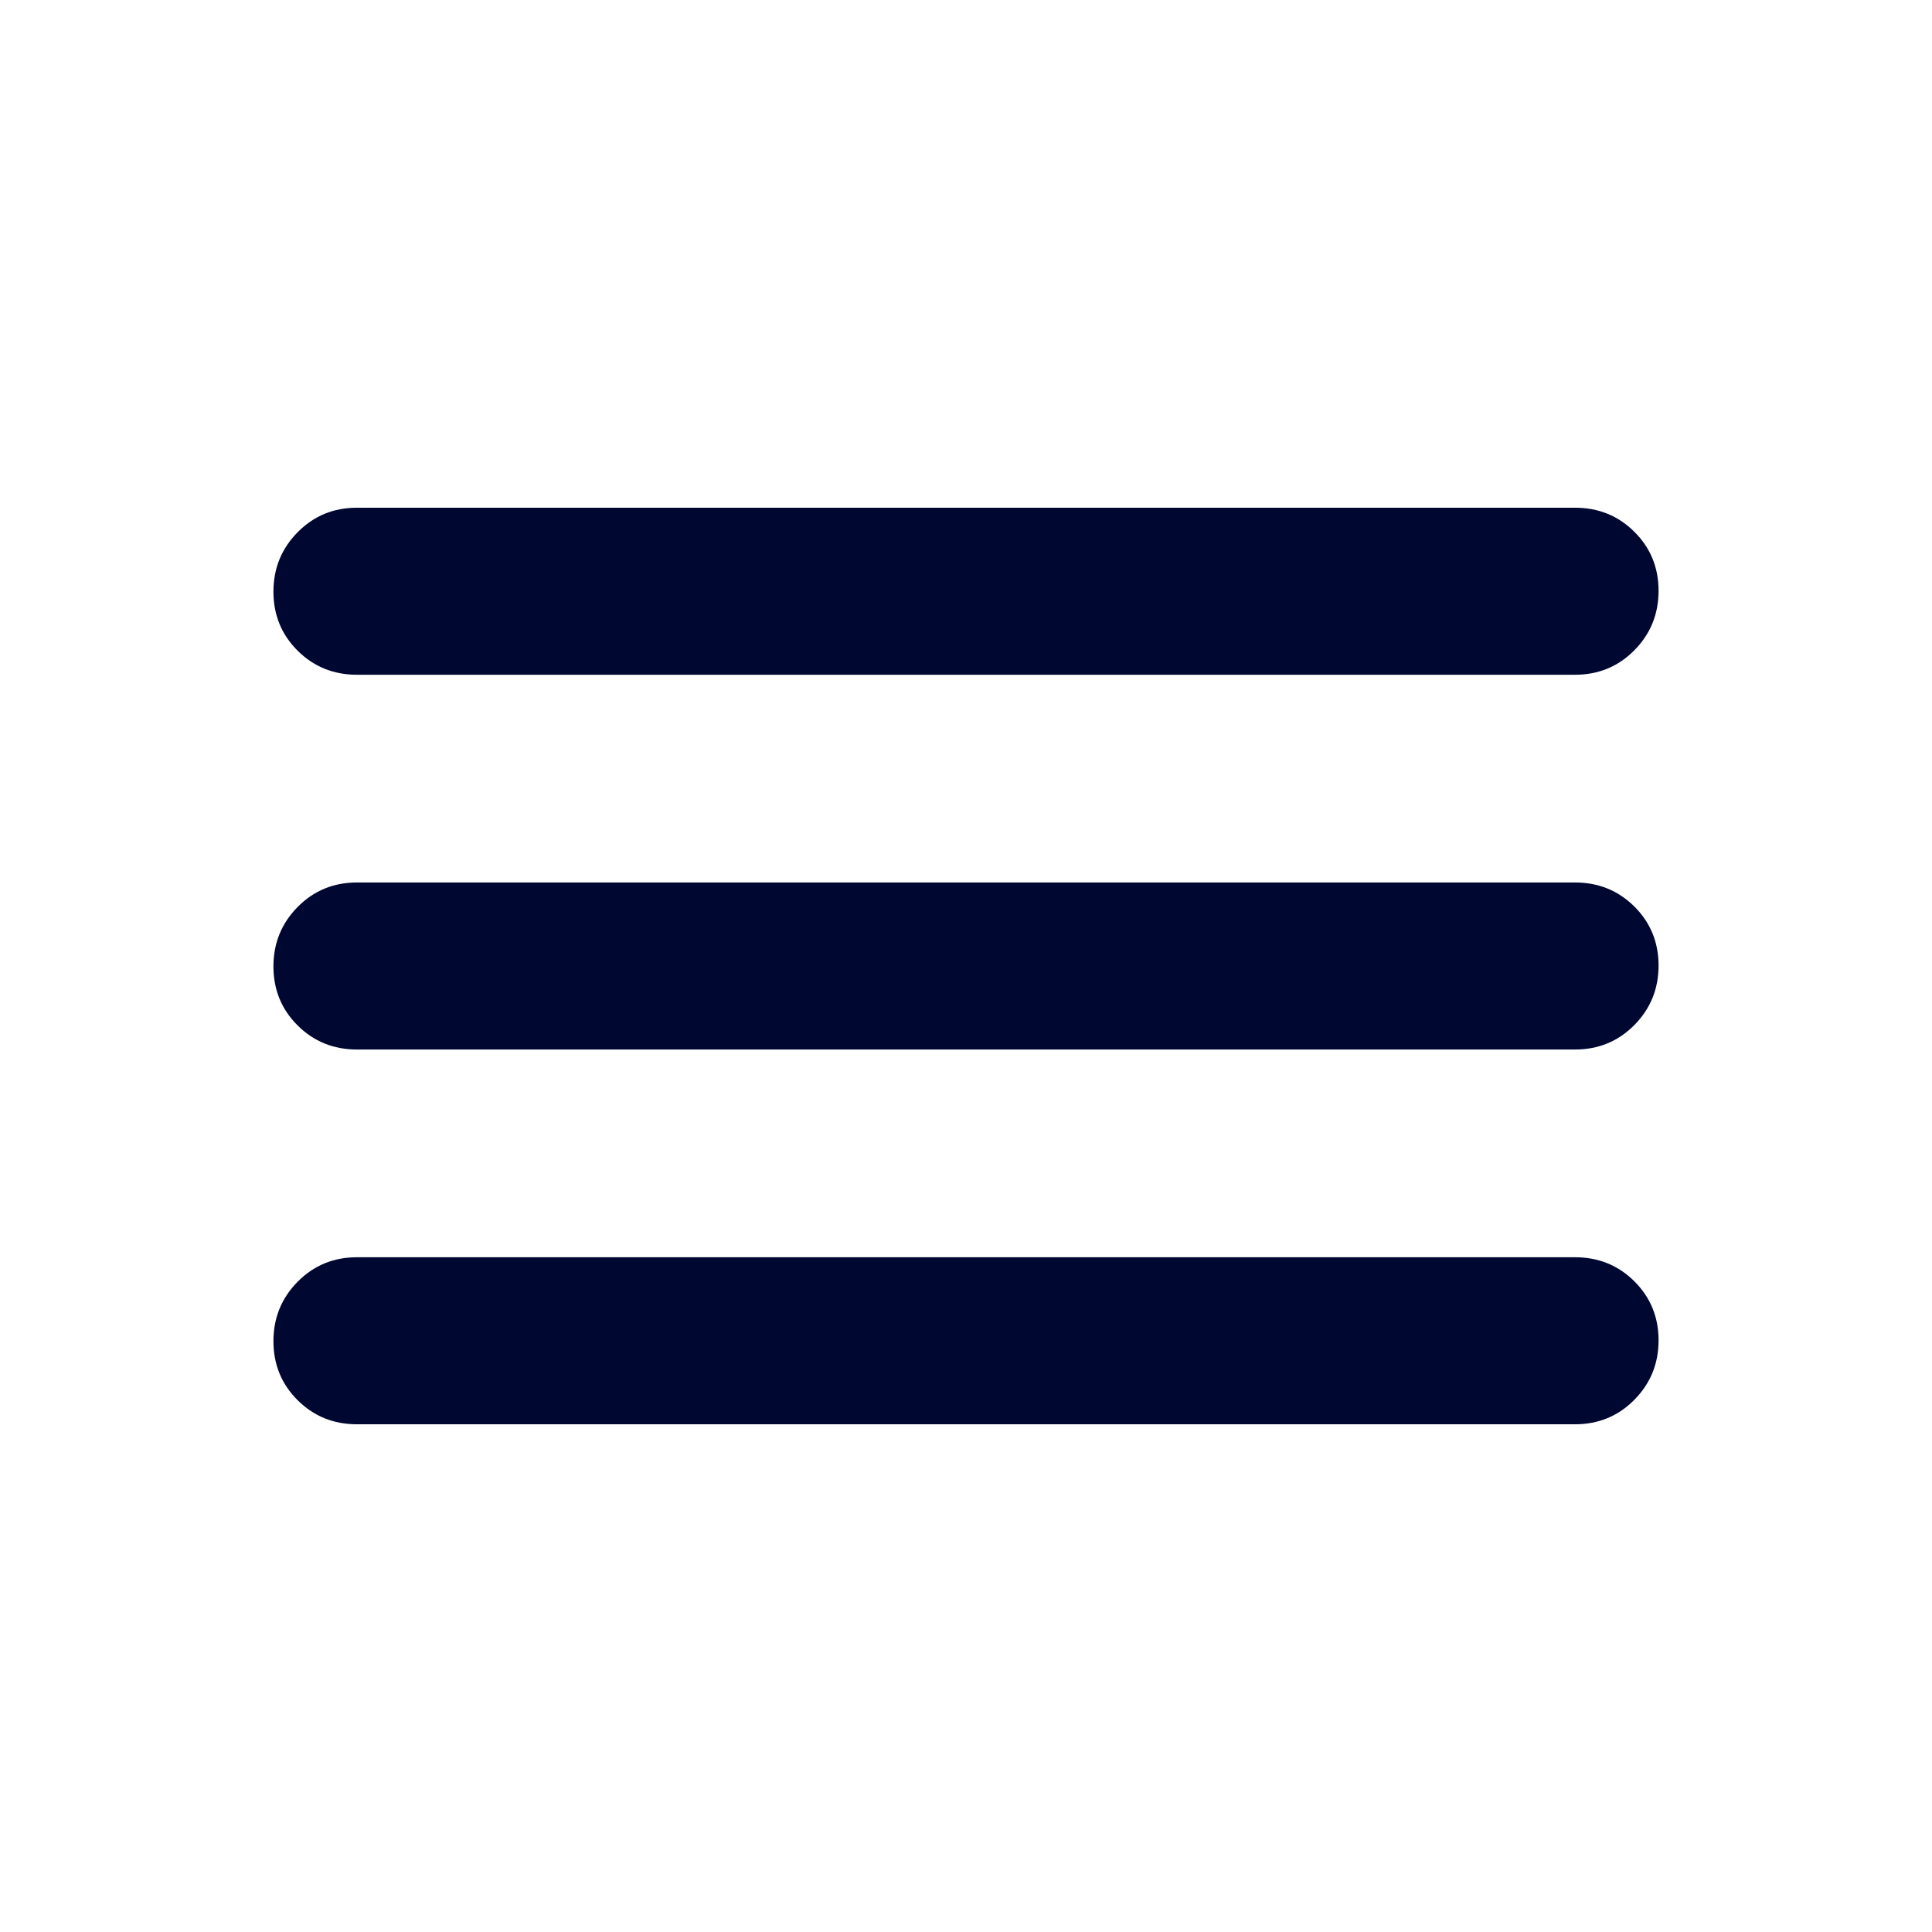
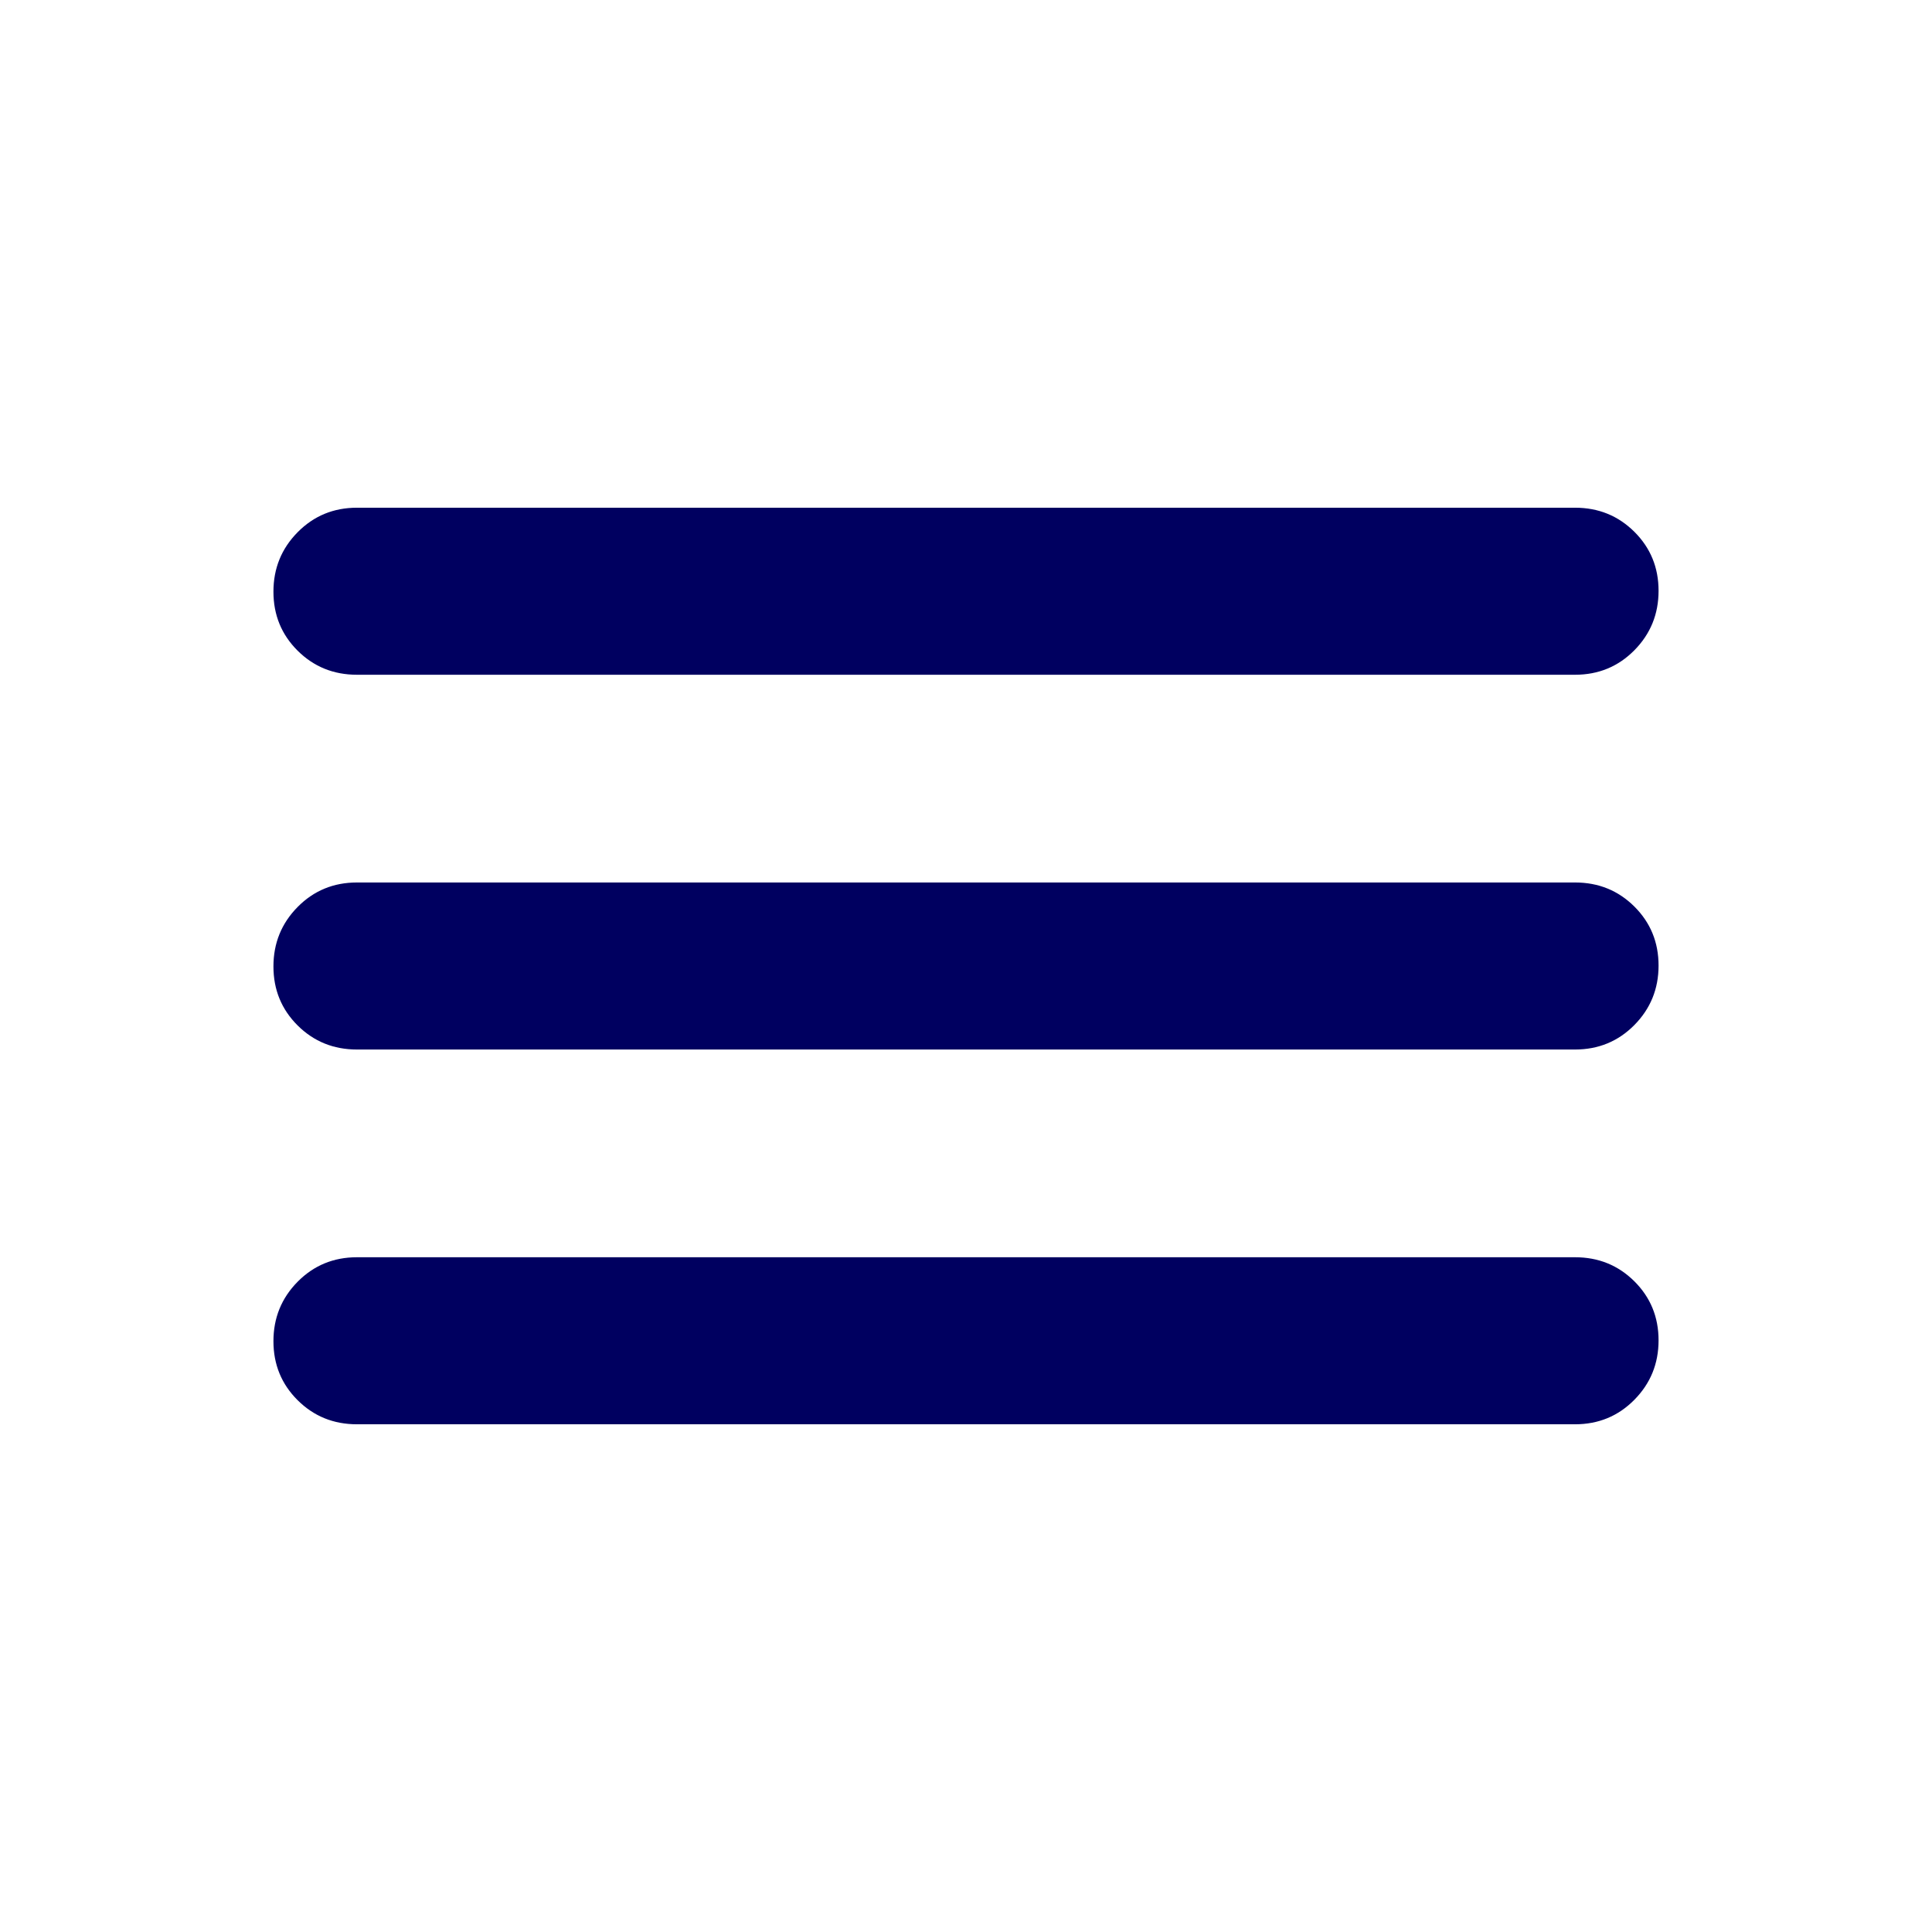
<svg xmlns="http://www.w3.org/2000/svg" height="20" viewBox="0 -960 960 960" width="20">
  <defs />
-   <path d="M177.37-252.28q-17.45 0-29.48-11.97-12.02-11.96-12.02-29.32t12.02-29.54q12.03-12.17 29.48-12.17h605.26q17.45 0 29.48 11.96 12.02 11.96 12.02 29.33 0 17.36-12.02 29.53-12.03 12.18-29.48 12.18H177.37Zm0-186.22q-17.45 0-29.48-11.96-12.02-11.97-12.02-29.33t12.02-29.54q12.03-12.17 29.48-12.17h605.26q17.45 0 29.48 11.96 12.02 11.97 12.02 29.33t-12.02 29.54q-12.03 12.17-29.48 12.17H177.37Zm0-186.22q-17.45 0-29.48-11.96-12.02-11.96-12.02-29.33 0-17.36 12.02-29.53 12.03-12.18 29.48-12.18h605.26q17.45 0 29.48 11.97 12.02 11.96 12.02 29.32t-12.02 29.54q-12.03 12.17-29.48 12.17H177.37Z" style="fill: rgb(0, 8, 49);" />
+   <path d="M177.37-252.28q-17.45 0-29.48-11.97-12.02-11.96-12.02-29.32t12.02-29.54q12.03-12.17 29.48-12.17h605.26q17.45 0 29.48 11.96 12.02 11.96 12.02 29.33 0 17.36-12.02 29.53-12.03 12.18-29.48 12.18H177.37Zm0-186.22q-17.45 0-29.48-11.96-12.02-11.97-12.02-29.33t12.02-29.54q12.03-12.17 29.48-12.17h605.26q17.45 0 29.48 11.96 12.02 11.97 12.02 29.33t-12.02 29.54q-12.03 12.17-29.48 12.17H177.37Zm0-186.22q-17.45 0-29.48-11.96-12.02-11.96-12.02-29.33 0-17.36 12.02-29.53 12.03-12.18 29.48-12.18h605.26q17.45 0 29.48 11.97 12.02 11.96 12.02 29.32t-12.02 29.54q-12.03 12.17-29.48 12.17H177.37Z" style="fill: #000060;" />
</svg>
